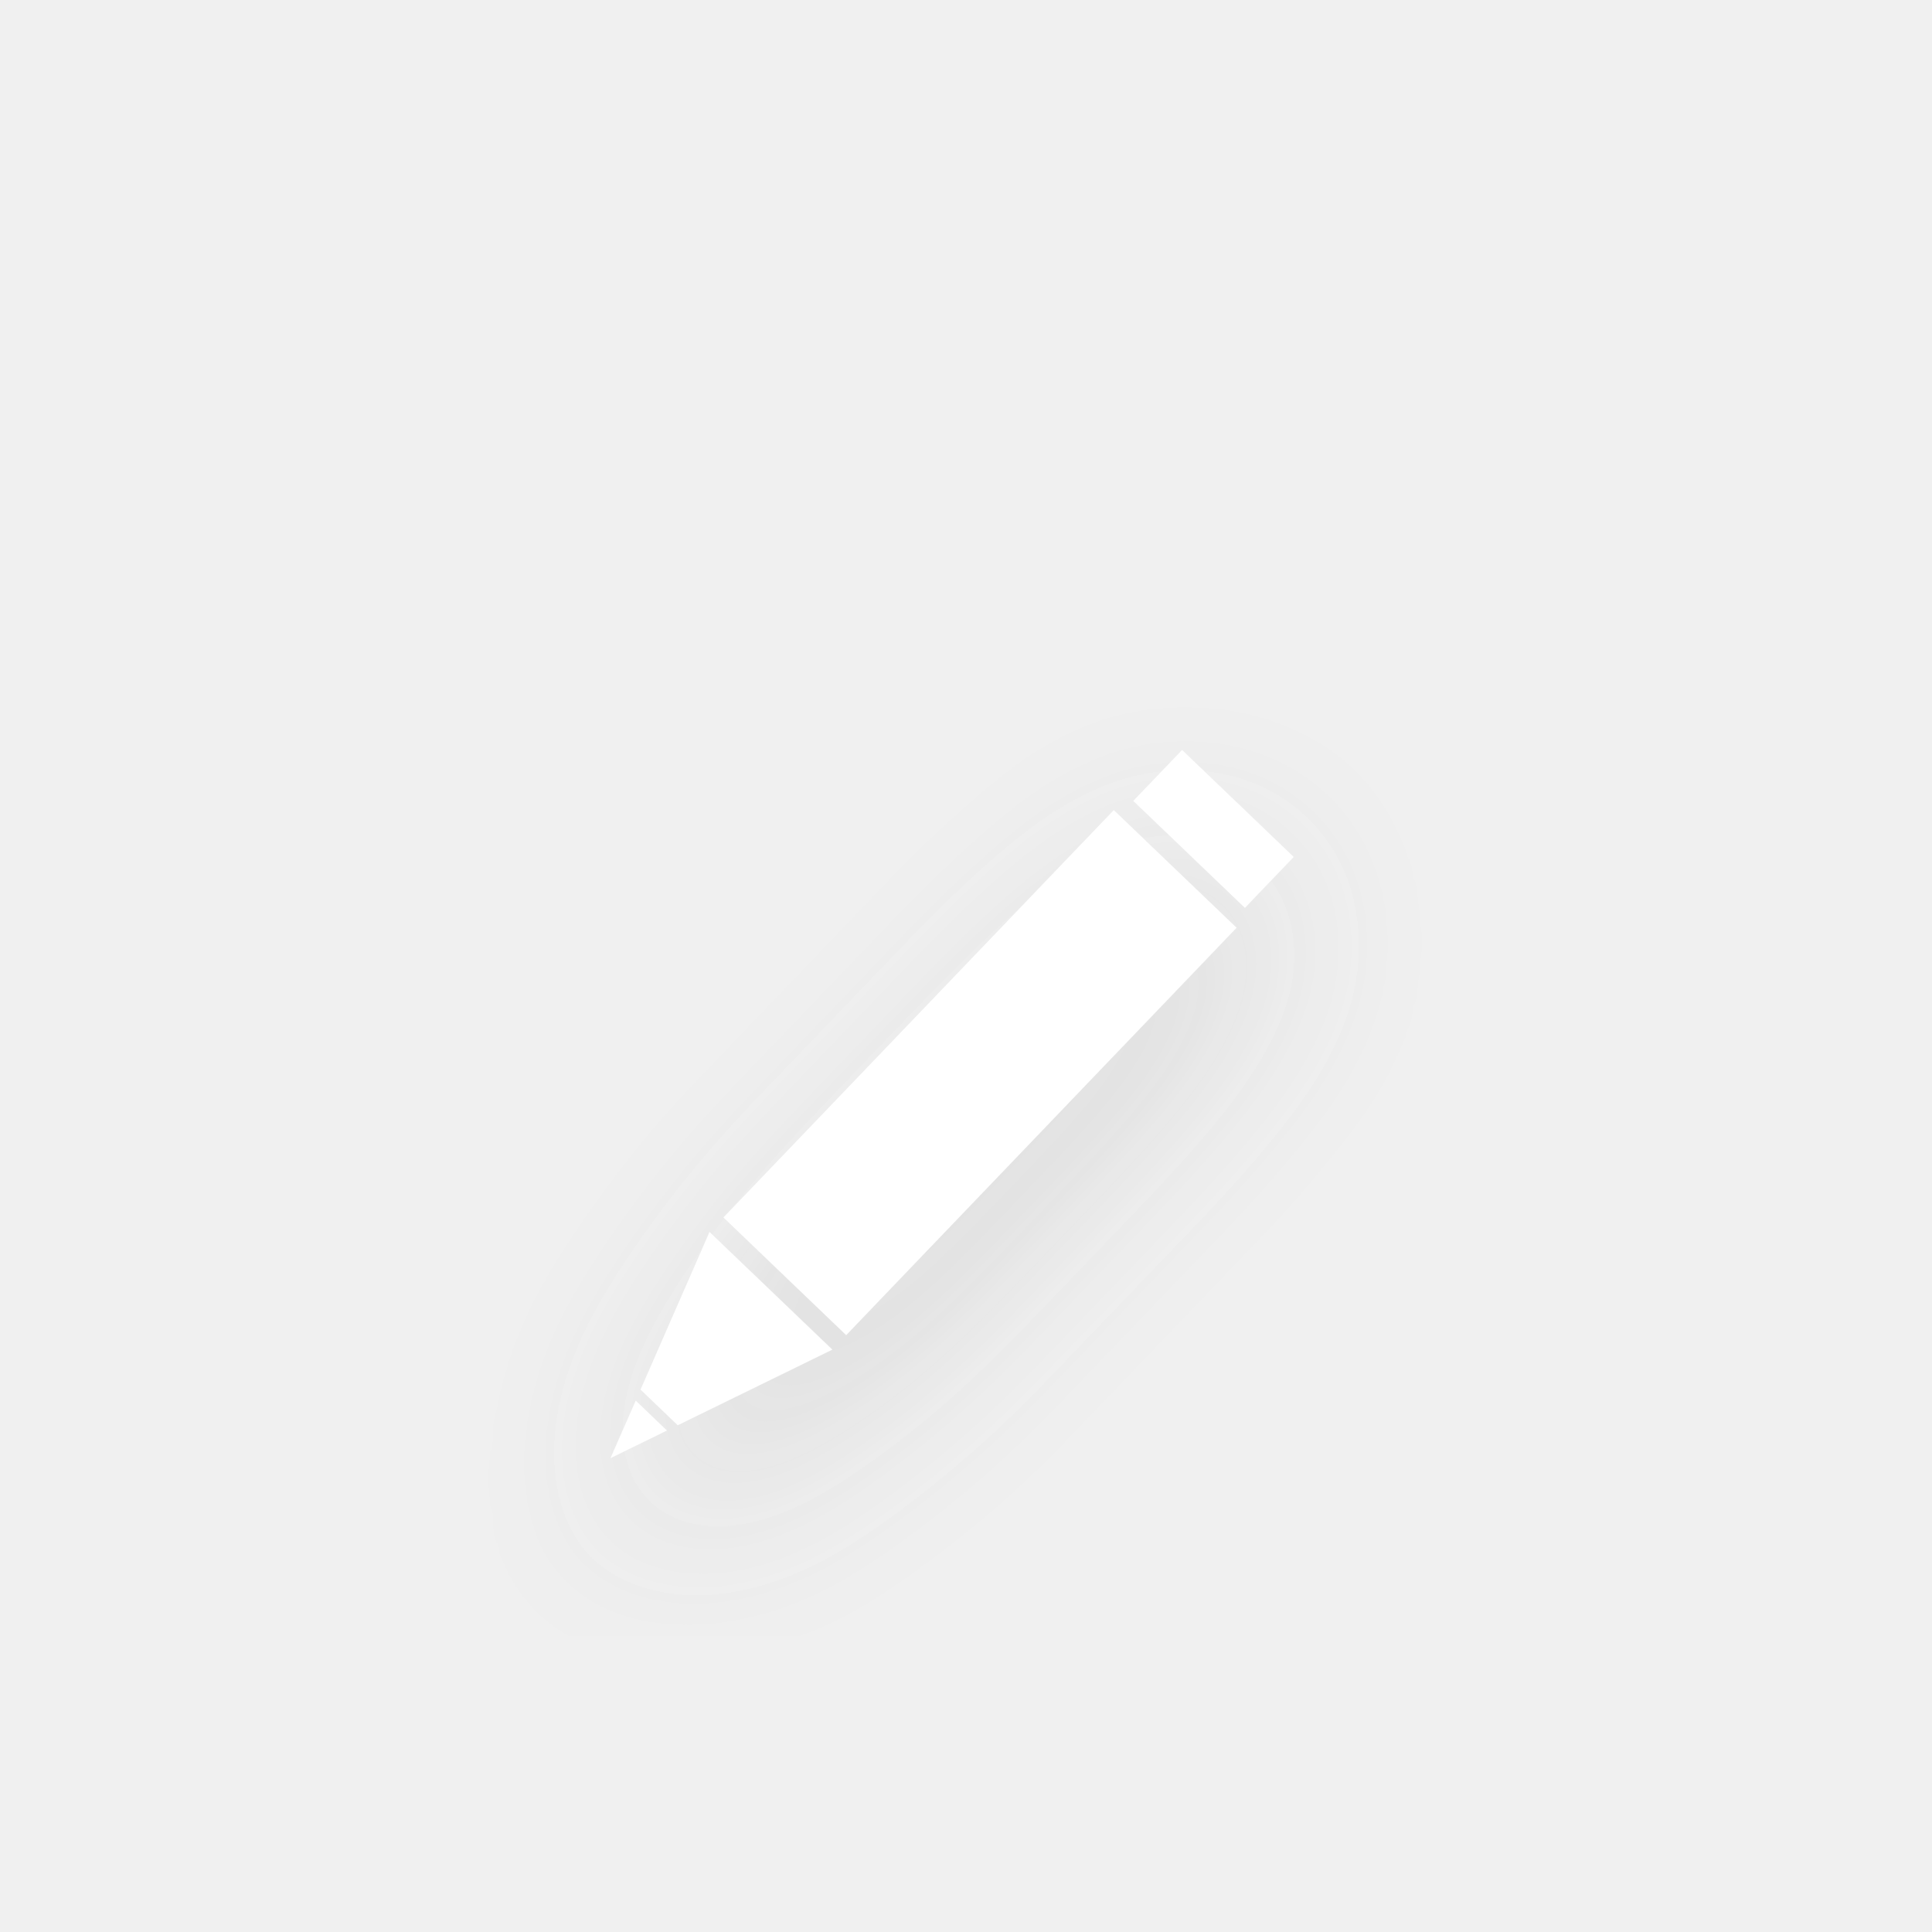
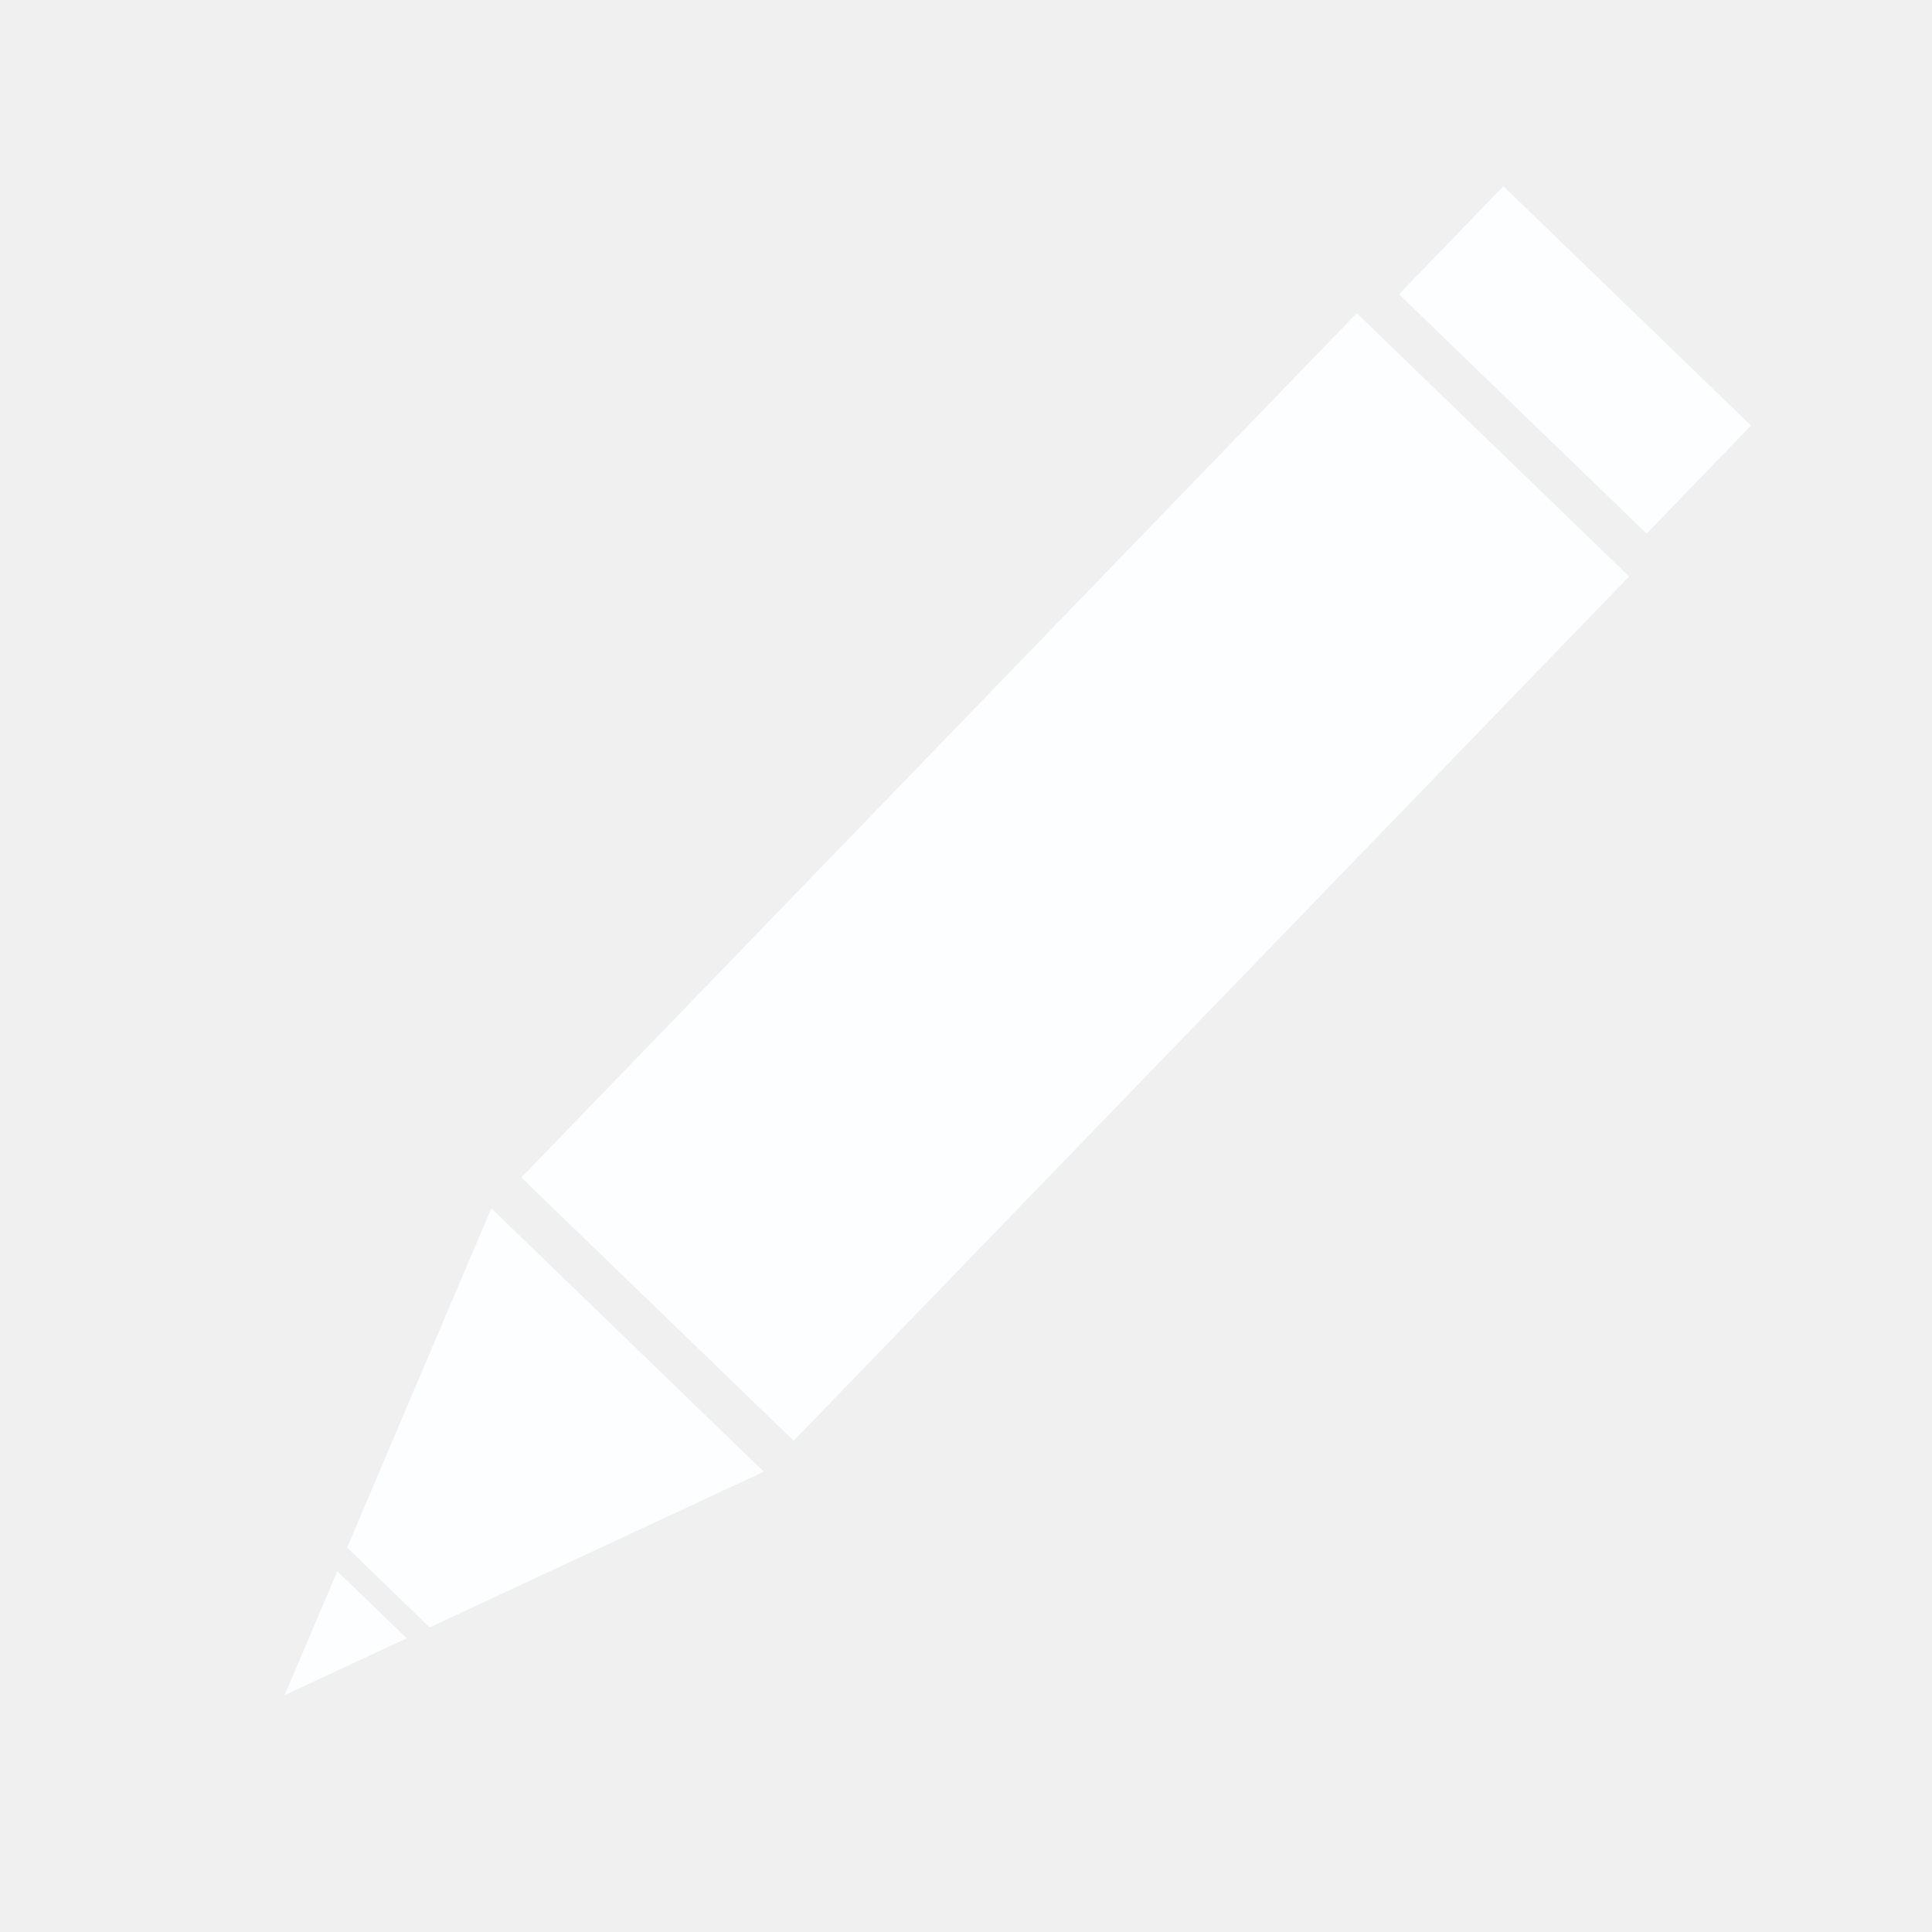
- <svg xmlns="http://www.w3.org/2000/svg" width="68" height="68" viewBox="0 0 68 68">
+ <svg xmlns="http://www.w3.org/2000/svg" width="30" height="30" viewBox="0 0 30 30">
  <defs>
    <style>
      .cls-1 {
        fill: none;
      }

      .cls-2 {
-         fill: #fff;
-       }
- 
-       .cls-3 {
-         filter: url(#합치기_83);
-       }
- 
-       .cls-4 {
-         filter: url(#타원_16);
+         fill: #fdfeff;
      }
    </style>
-     <filter id="타원_16" x="0" y="0" width="68" height="68" filterUnits="userSpaceOnUse">
-       <feOffset dy="3" input="SourceAlpha" />
-       <feGaussianBlur stdDeviation="3" result="blur" />
-       <feFlood flood-opacity="0.161" />
-       <feComposite operator="in" in2="blur" />
-       <feComposite in="SourceGraphic" />
-     </filter>
-     <filter id="합치기_83" x="11.224" y="12.376" width="44.545" height="45.187" filterUnits="userSpaceOnUse">
-       <feOffset dy="3" input="SourceAlpha" />
-       <feGaussianBlur stdDeviation="3" result="blur-2" />
-       <feFlood flood-color="#707070" flood-opacity="0.161" />
-       <feComposite operator="in" in2="blur-2" />
-       <feComposite in="SourceGraphic" />
-     </filter>
  </defs>
-   <g id="그룹_201" data-name="그룹 201" transform="translate(-293 -711)">
-     <g id="그룹_26" data-name="그룹 26" transform="translate(0 -10)">
-       <g class="cls-4" transform="matrix(1, 0, 0, 1, 293, 721)">
-         <circle id="타원_16-2" data-name="타원 16" class="cls-1" cx="25" cy="25" r="25" transform="translate(9 6)" />
-       </g>
-     </g>
-     <g class="cls-3" transform="matrix(1, 0, 0, 1, 293, 711)">
-       <path id="합치기_83-2" data-name="합치기 83" class="cls-2" d="M1674.273-15v-2.488h5.455V-15ZM1674-18.2V-38.111h6V-18.2Zm6-20.622h-6l2.091-5.7h1.818l2.091,5.7h0Zm-2.236-6.1h-1.526L1677-47l.763,2.081h0Z" transform="matrix(-0.72, -0.69, 0.69, -0.72, 1261.36, 1174.61)" />
-     </g>
+   <g id="그룹_211" data-name="그룹 211" transform="translate(-424 -470)">
+     <rect id="사각형_324" data-name="사각형 324" class="cls-1" width="30" height="30" transform="translate(424 470)" />
+     <path id="합치기_121" data-name="합치기 121" class="cls-2" d="M1674.267-17v-2.333h5.348V-17ZM1674-20V-38.666h5.882V-20Zm5.881-19.334H1674l2.05-5.344h1.783l2.05,5.342h0Zm-2.192-5.714h-1.5l.749-1.952.749,1.951h0Z" transform="matrix(-0.719, -0.695, 0.695, -0.719, 1666.803, 1628.001)" />
  </g>
</svg>
